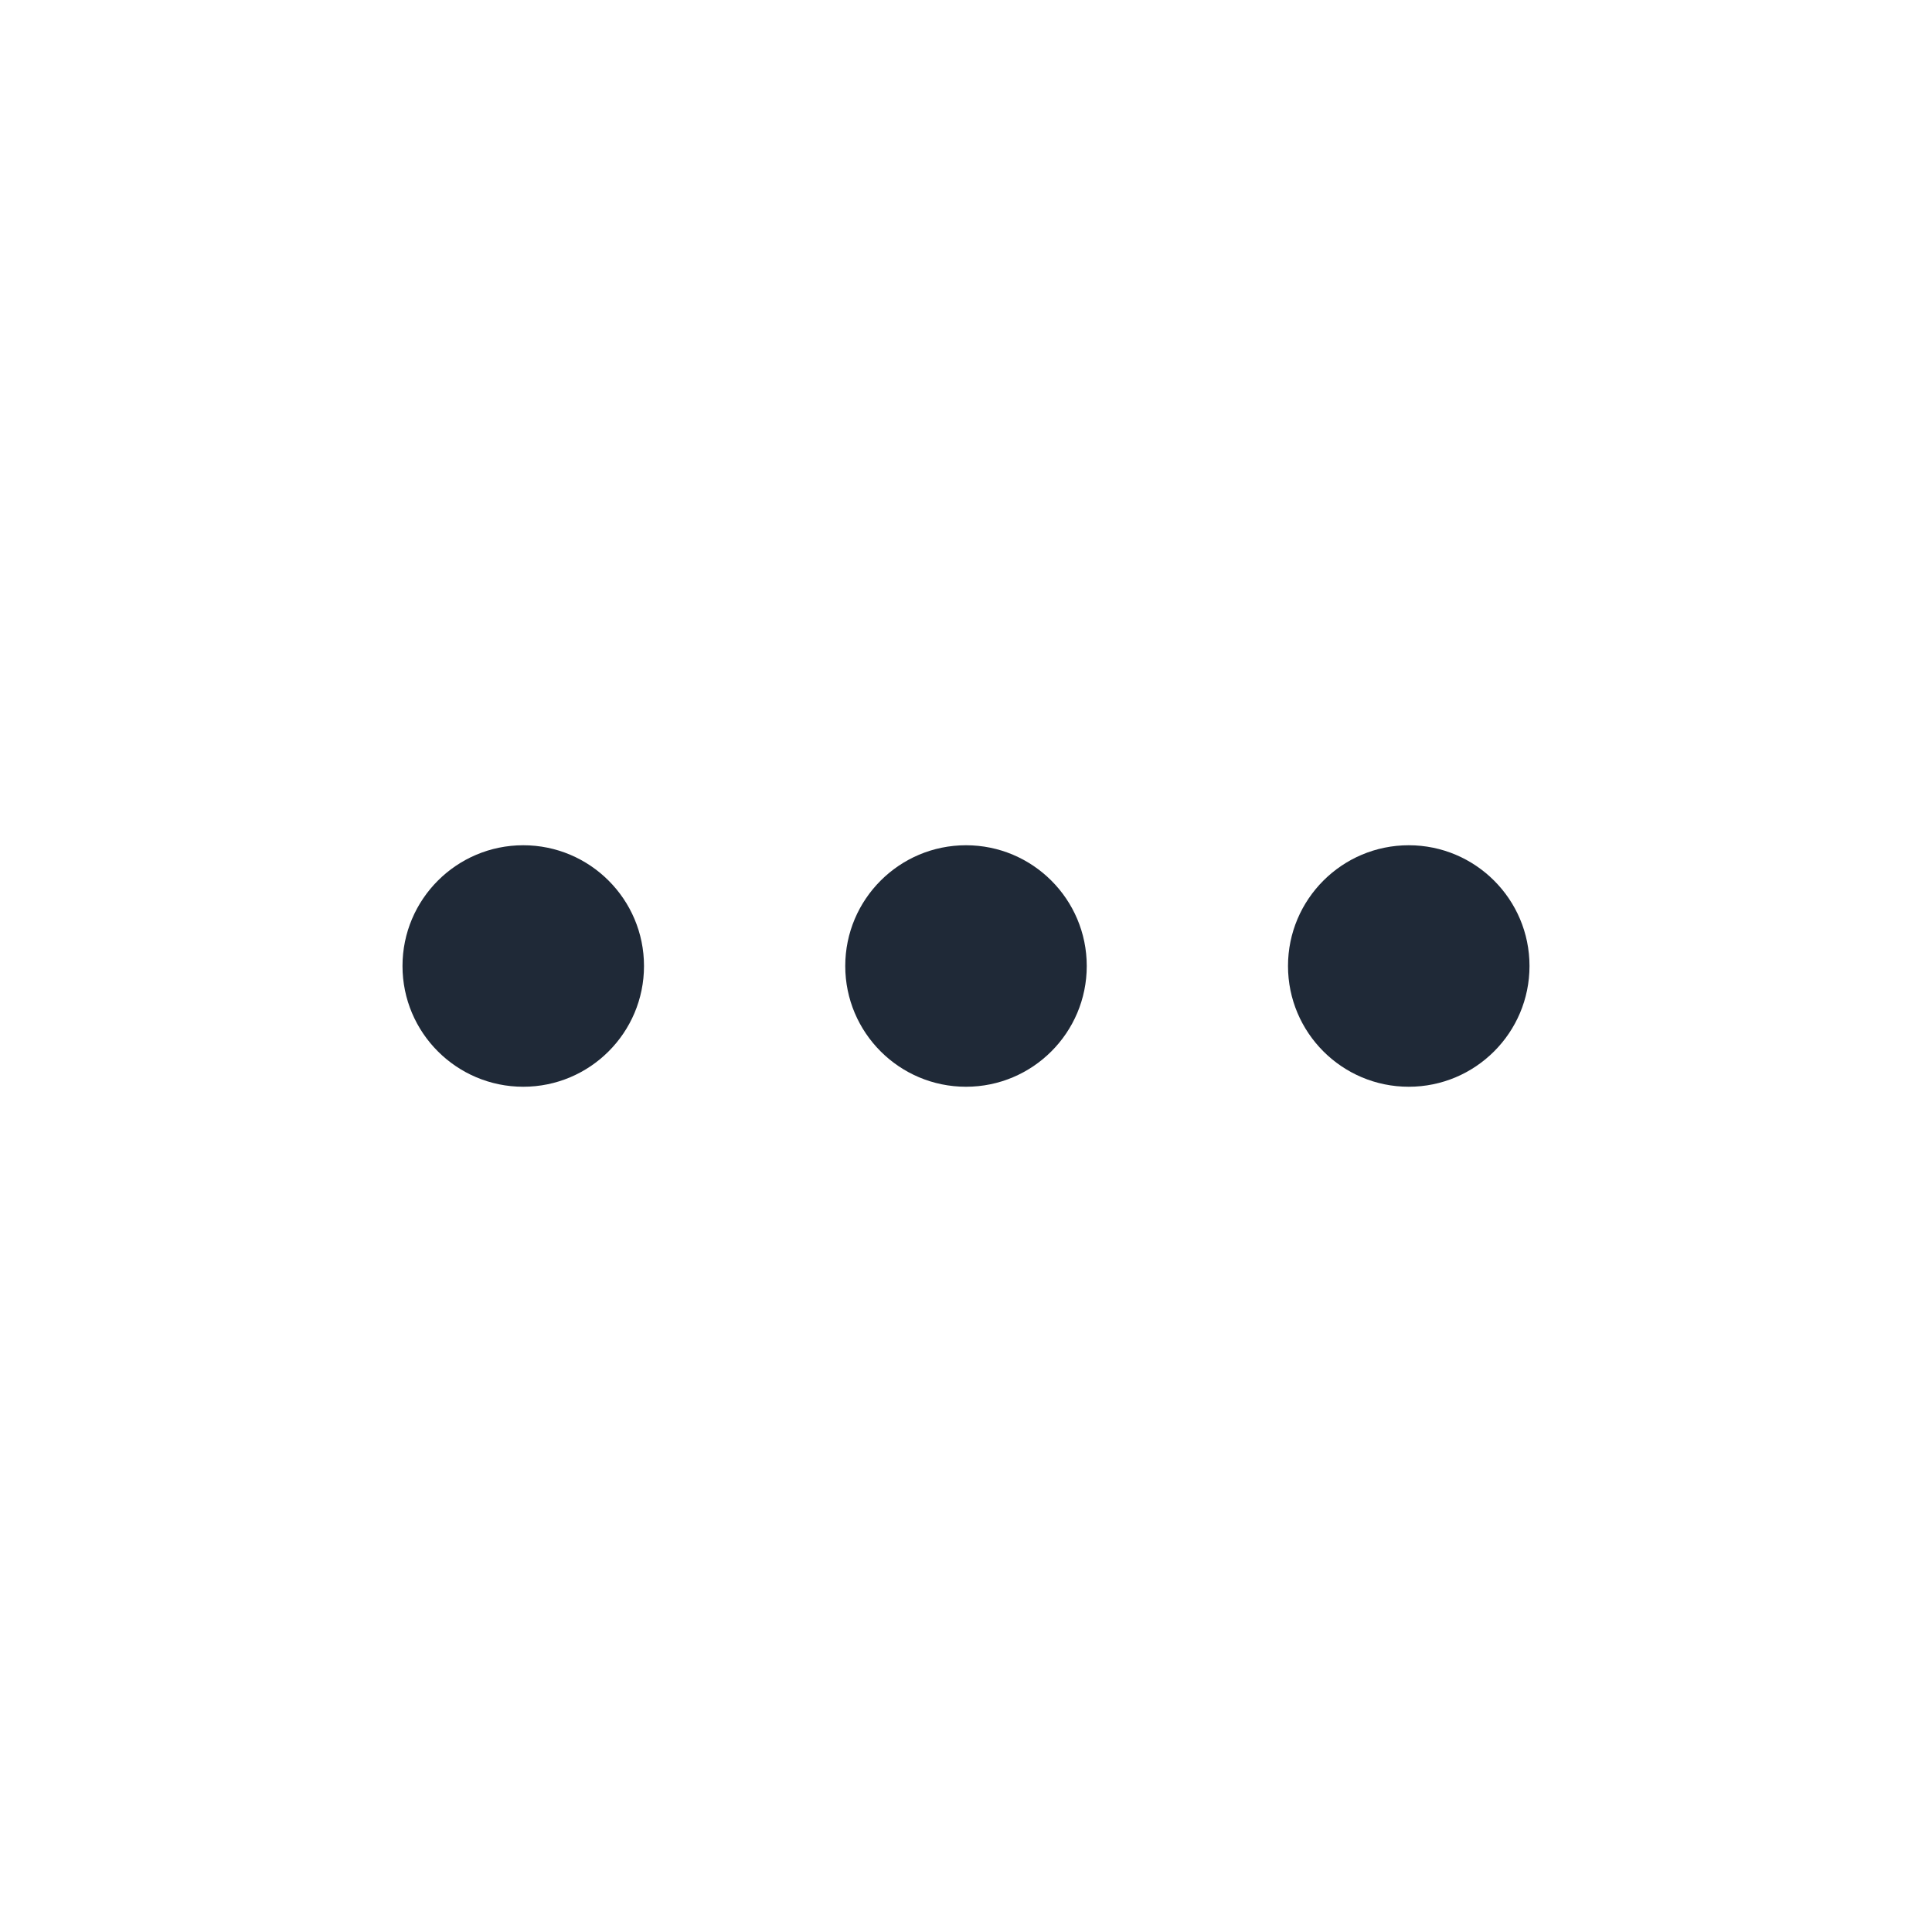
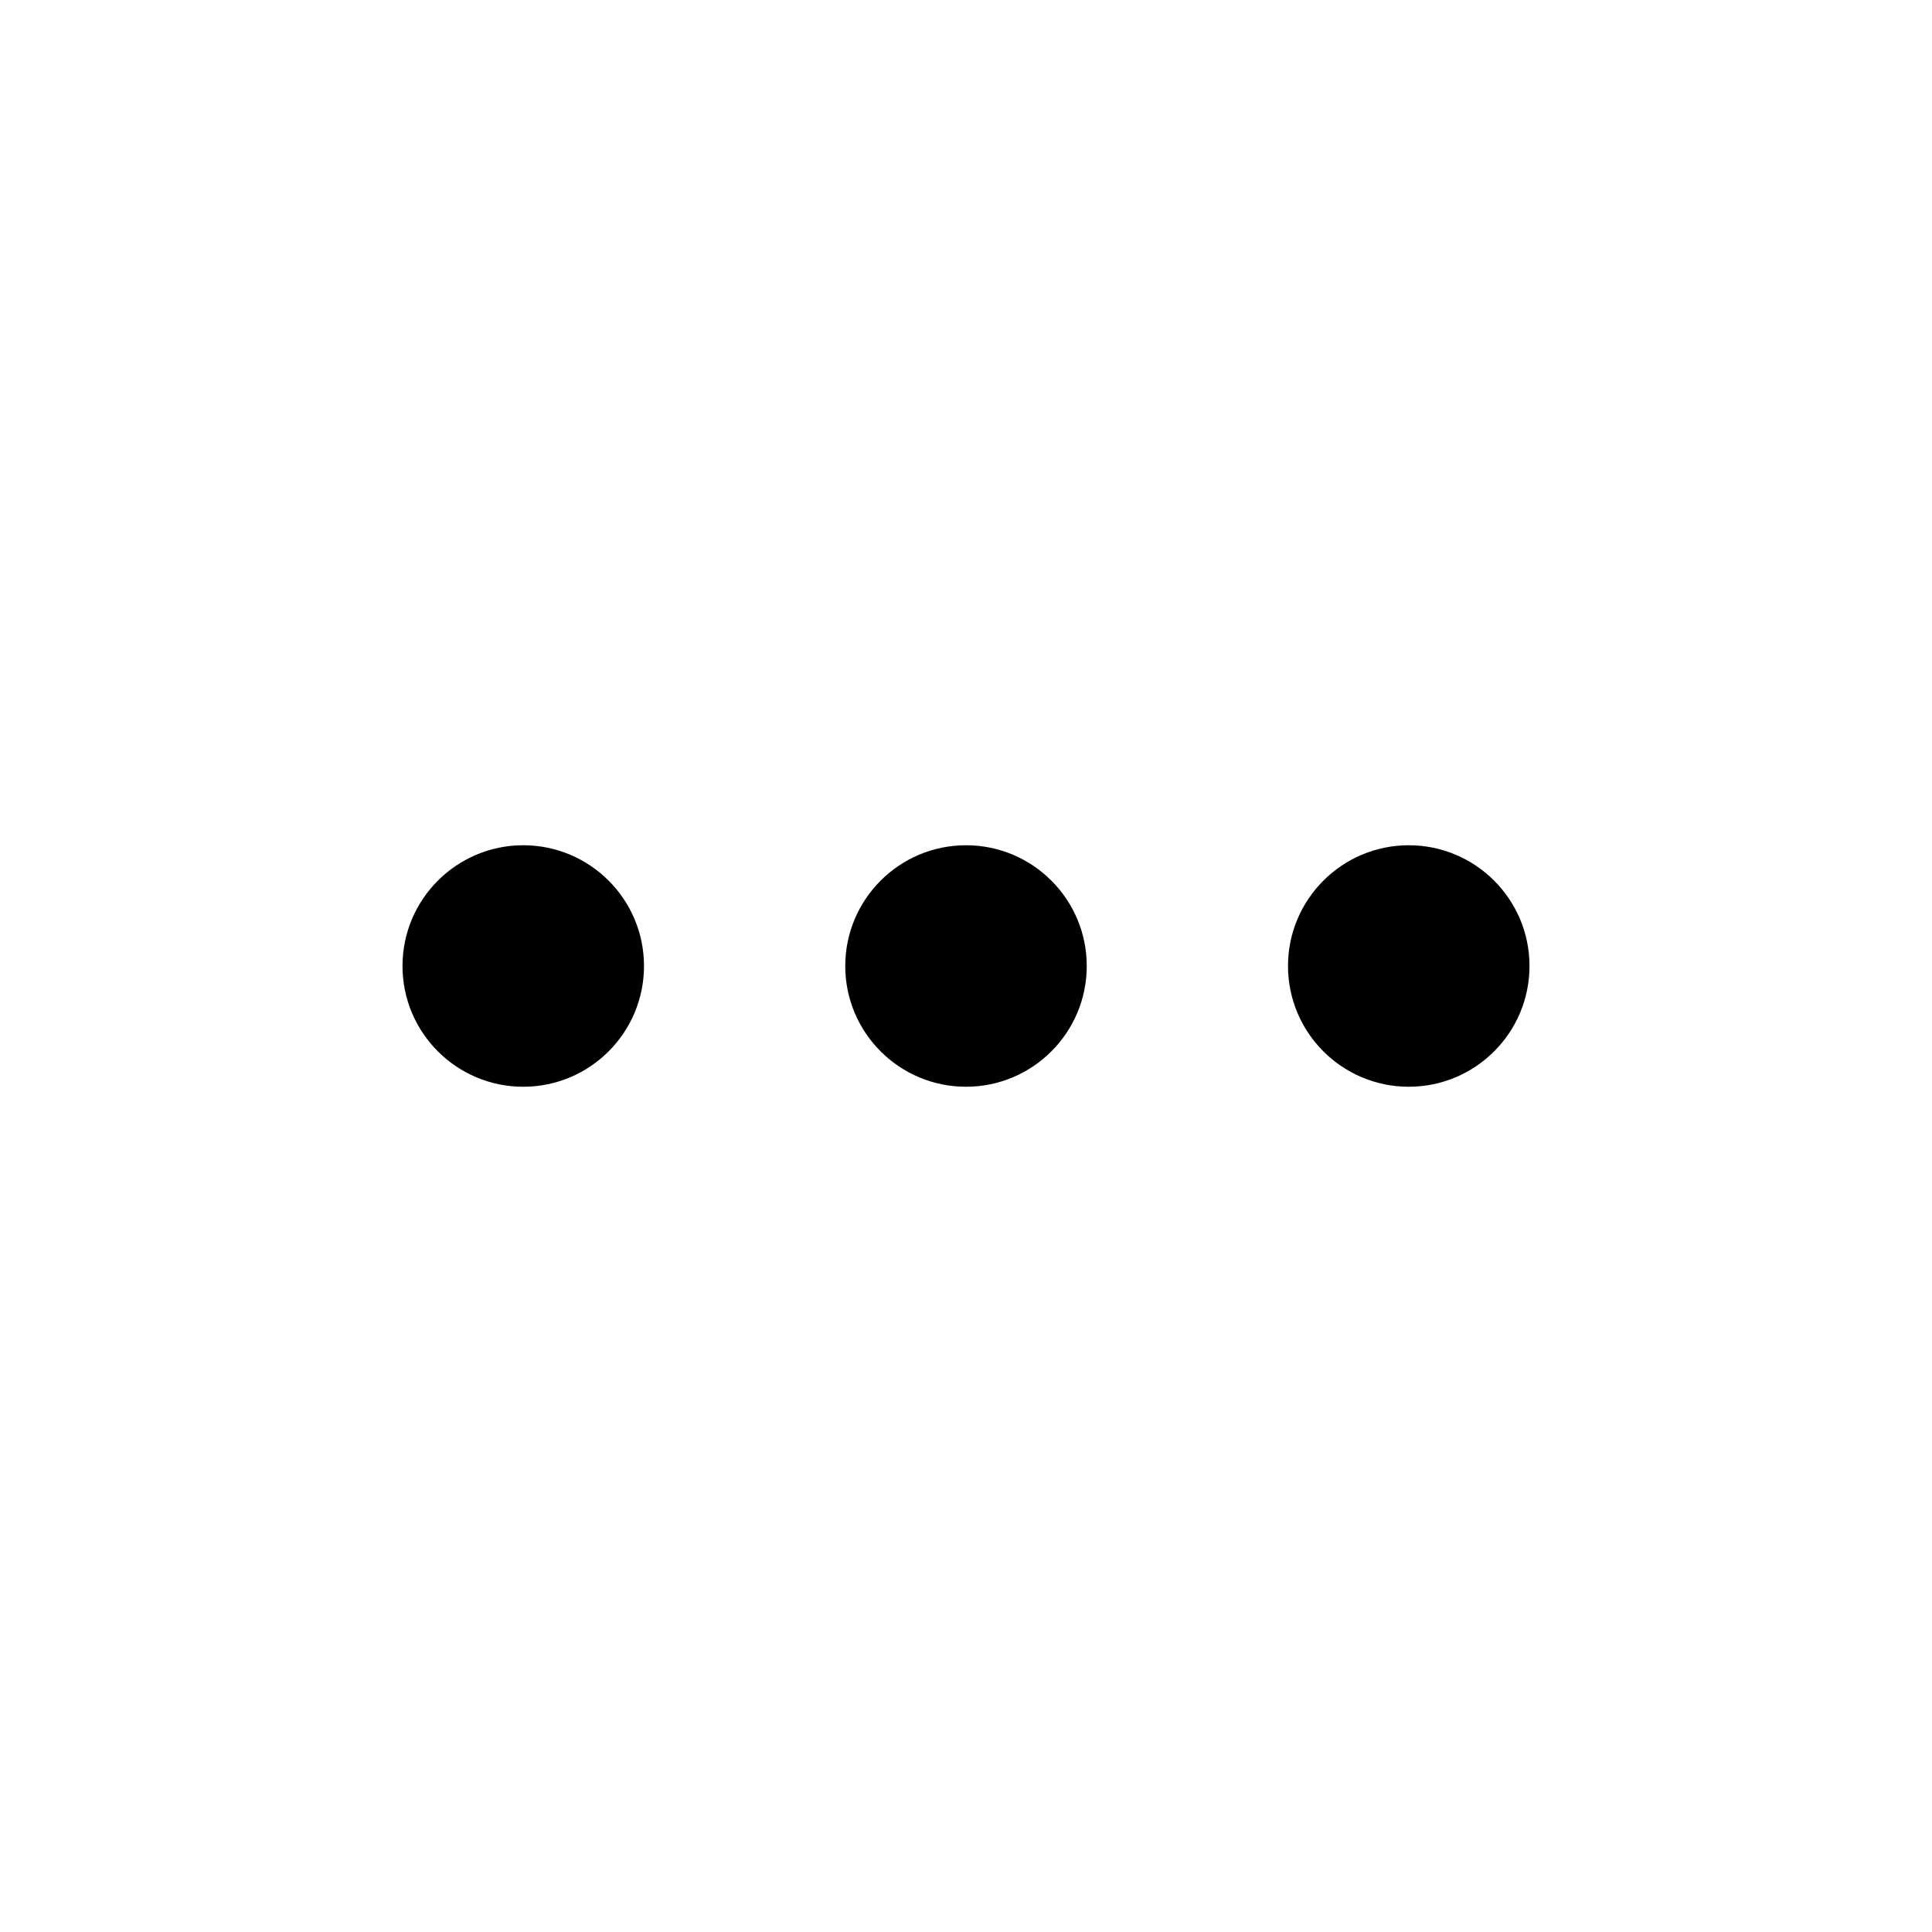
<svg xmlns="http://www.w3.org/2000/svg" width="24" height="24" viewBox="0 0 24 24" fill="none">
-   <path d="M8 12C8 12.828 7.328 13.5 6.5 13.5C5.672 13.5 5 12.828 5 12C5 11.172 5.672 10.5 6.5 10.5C7.328 10.5 8 11.172 8 12Z" fill="#1F2937" />
-   <path d="M13.5 12C13.5 12.828 12.828 13.5 12 13.5C11.172 13.5 10.5 12.828 10.5 12C10.5 11.172 11.172 10.5 12 10.5C12.828 10.5 13.5 11.172 13.5 12Z" fill="#1F2937" />
-   <path d="M17.5 13.5C18.328 13.5 19 12.828 19 12C19 11.172 18.328 10.5 17.5 10.5C16.672 10.5 16 11.172 16 12C16 12.828 16.672 13.5 17.5 13.5Z" fill="#1F2937" />
+   <path d="M8 12C8 12.828 7.328 13.5 6.5 13.5C5.672 13.5 5 12.828 5 12C5 11.172 5.672 10.5 6.5 10.5C7.328 10.5 8 11.172 8 12Z" fill="currentColor" />
+   <path d="M13.5 12C13.5 12.828 12.828 13.5 12 13.5C11.172 13.5 10.5 12.828 10.5 12C10.5 11.172 11.172 10.5 12 10.5C12.828 10.5 13.5 11.172 13.5 12Z" fill="currentColor" />
+   <path d="M17.5 13.5C18.328 13.5 19 12.828 19 12C19 11.172 18.328 10.5 17.5 10.5C16.672 10.5 16 11.172 16 12C16 12.828 16.672 13.5 17.5 13.5Z" fill="currentColor" />
</svg>
